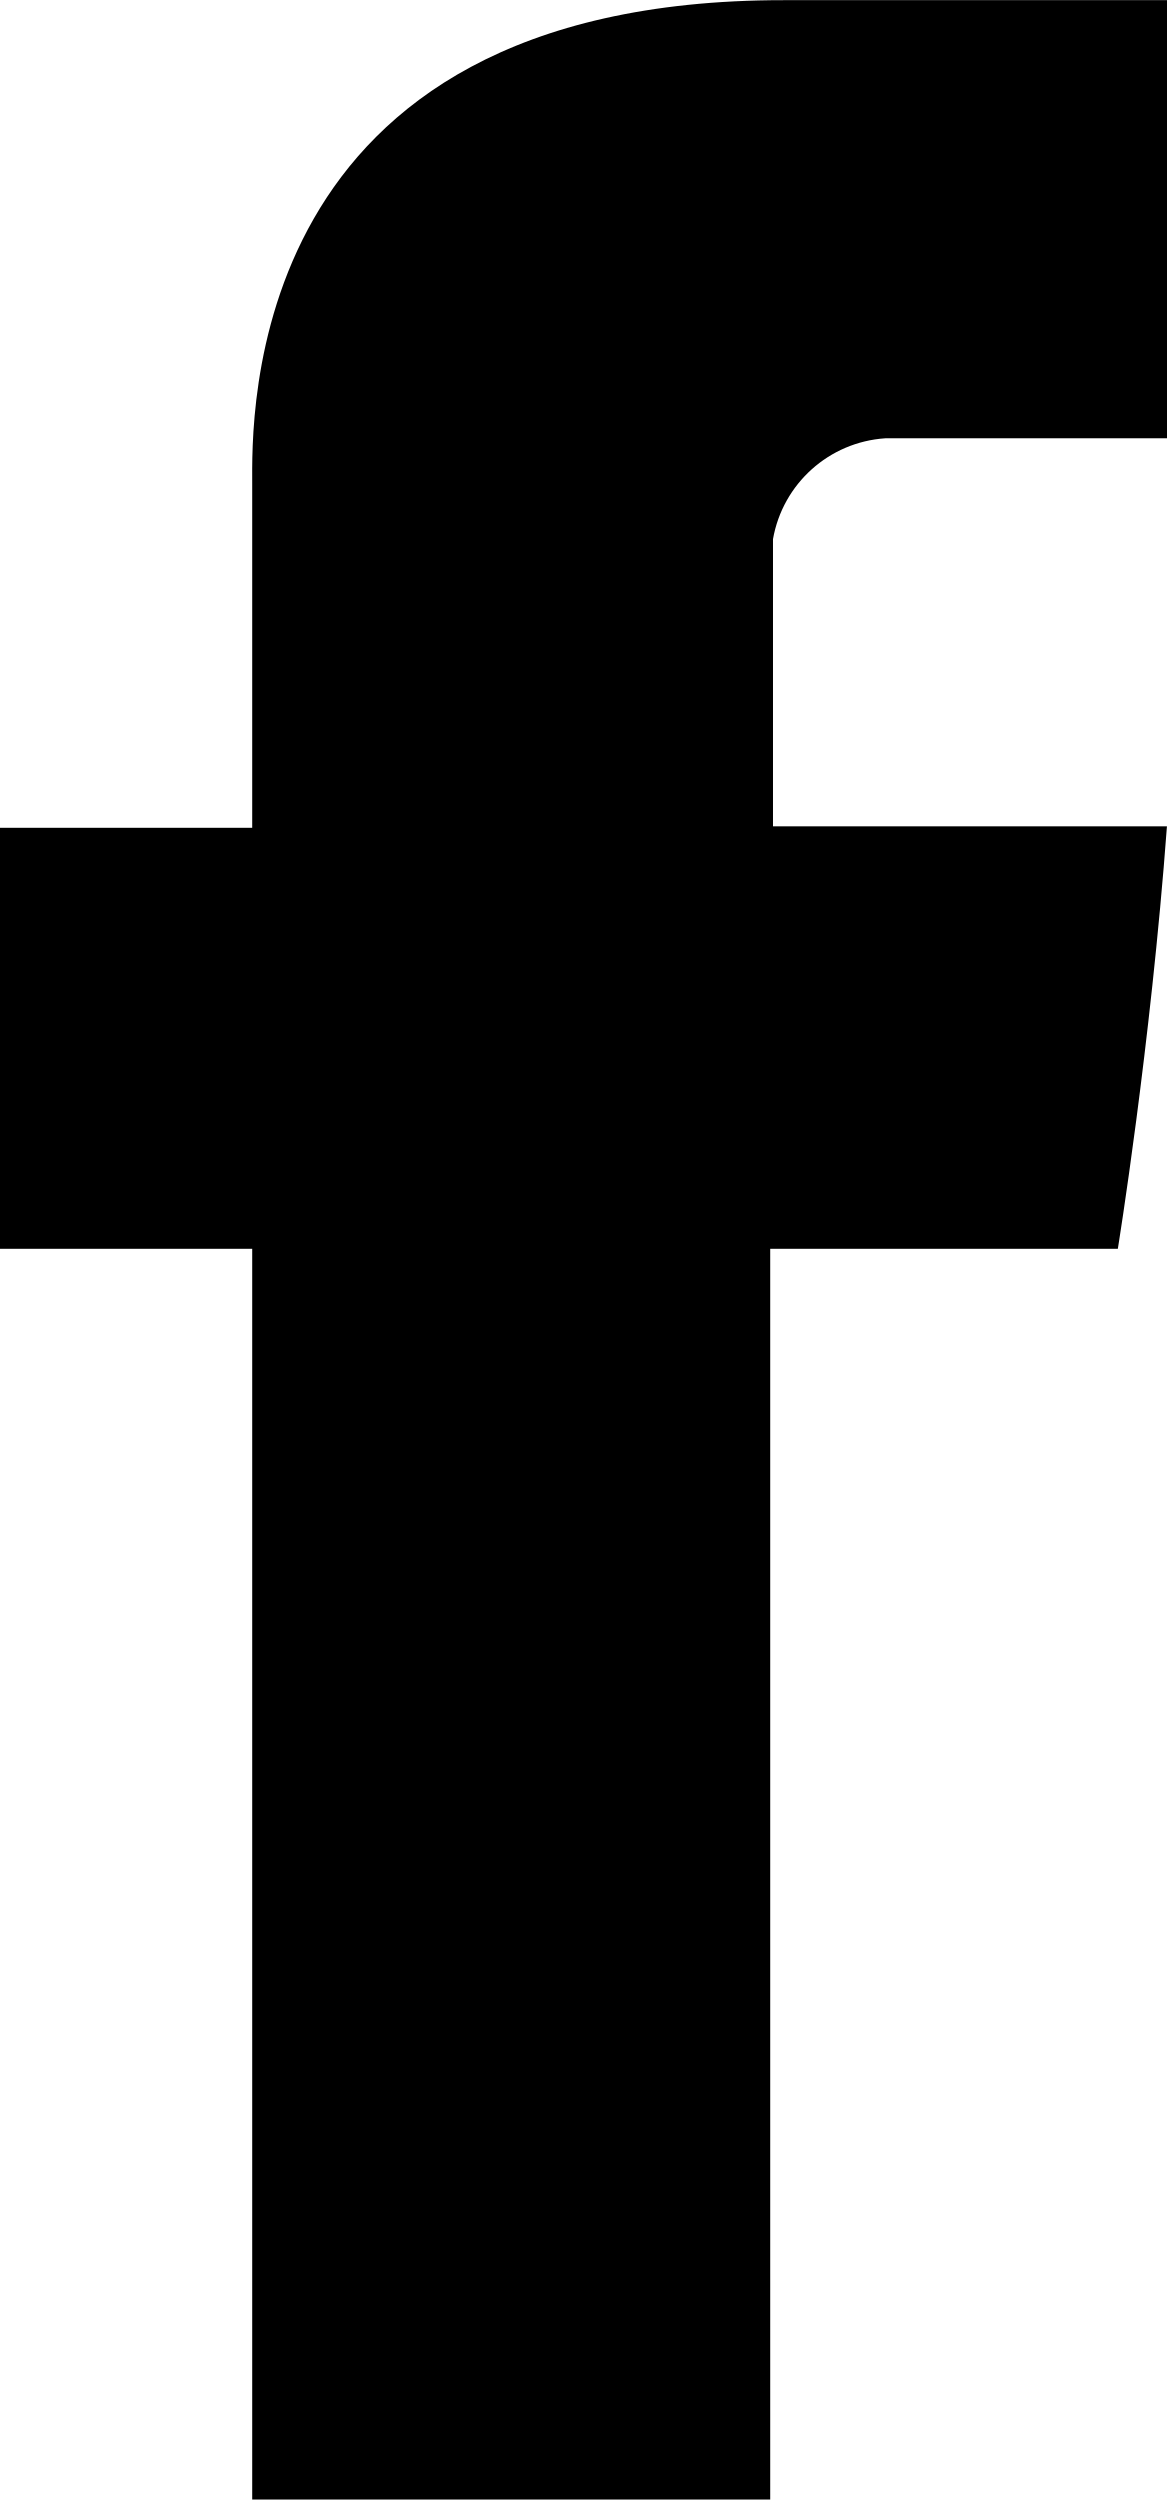
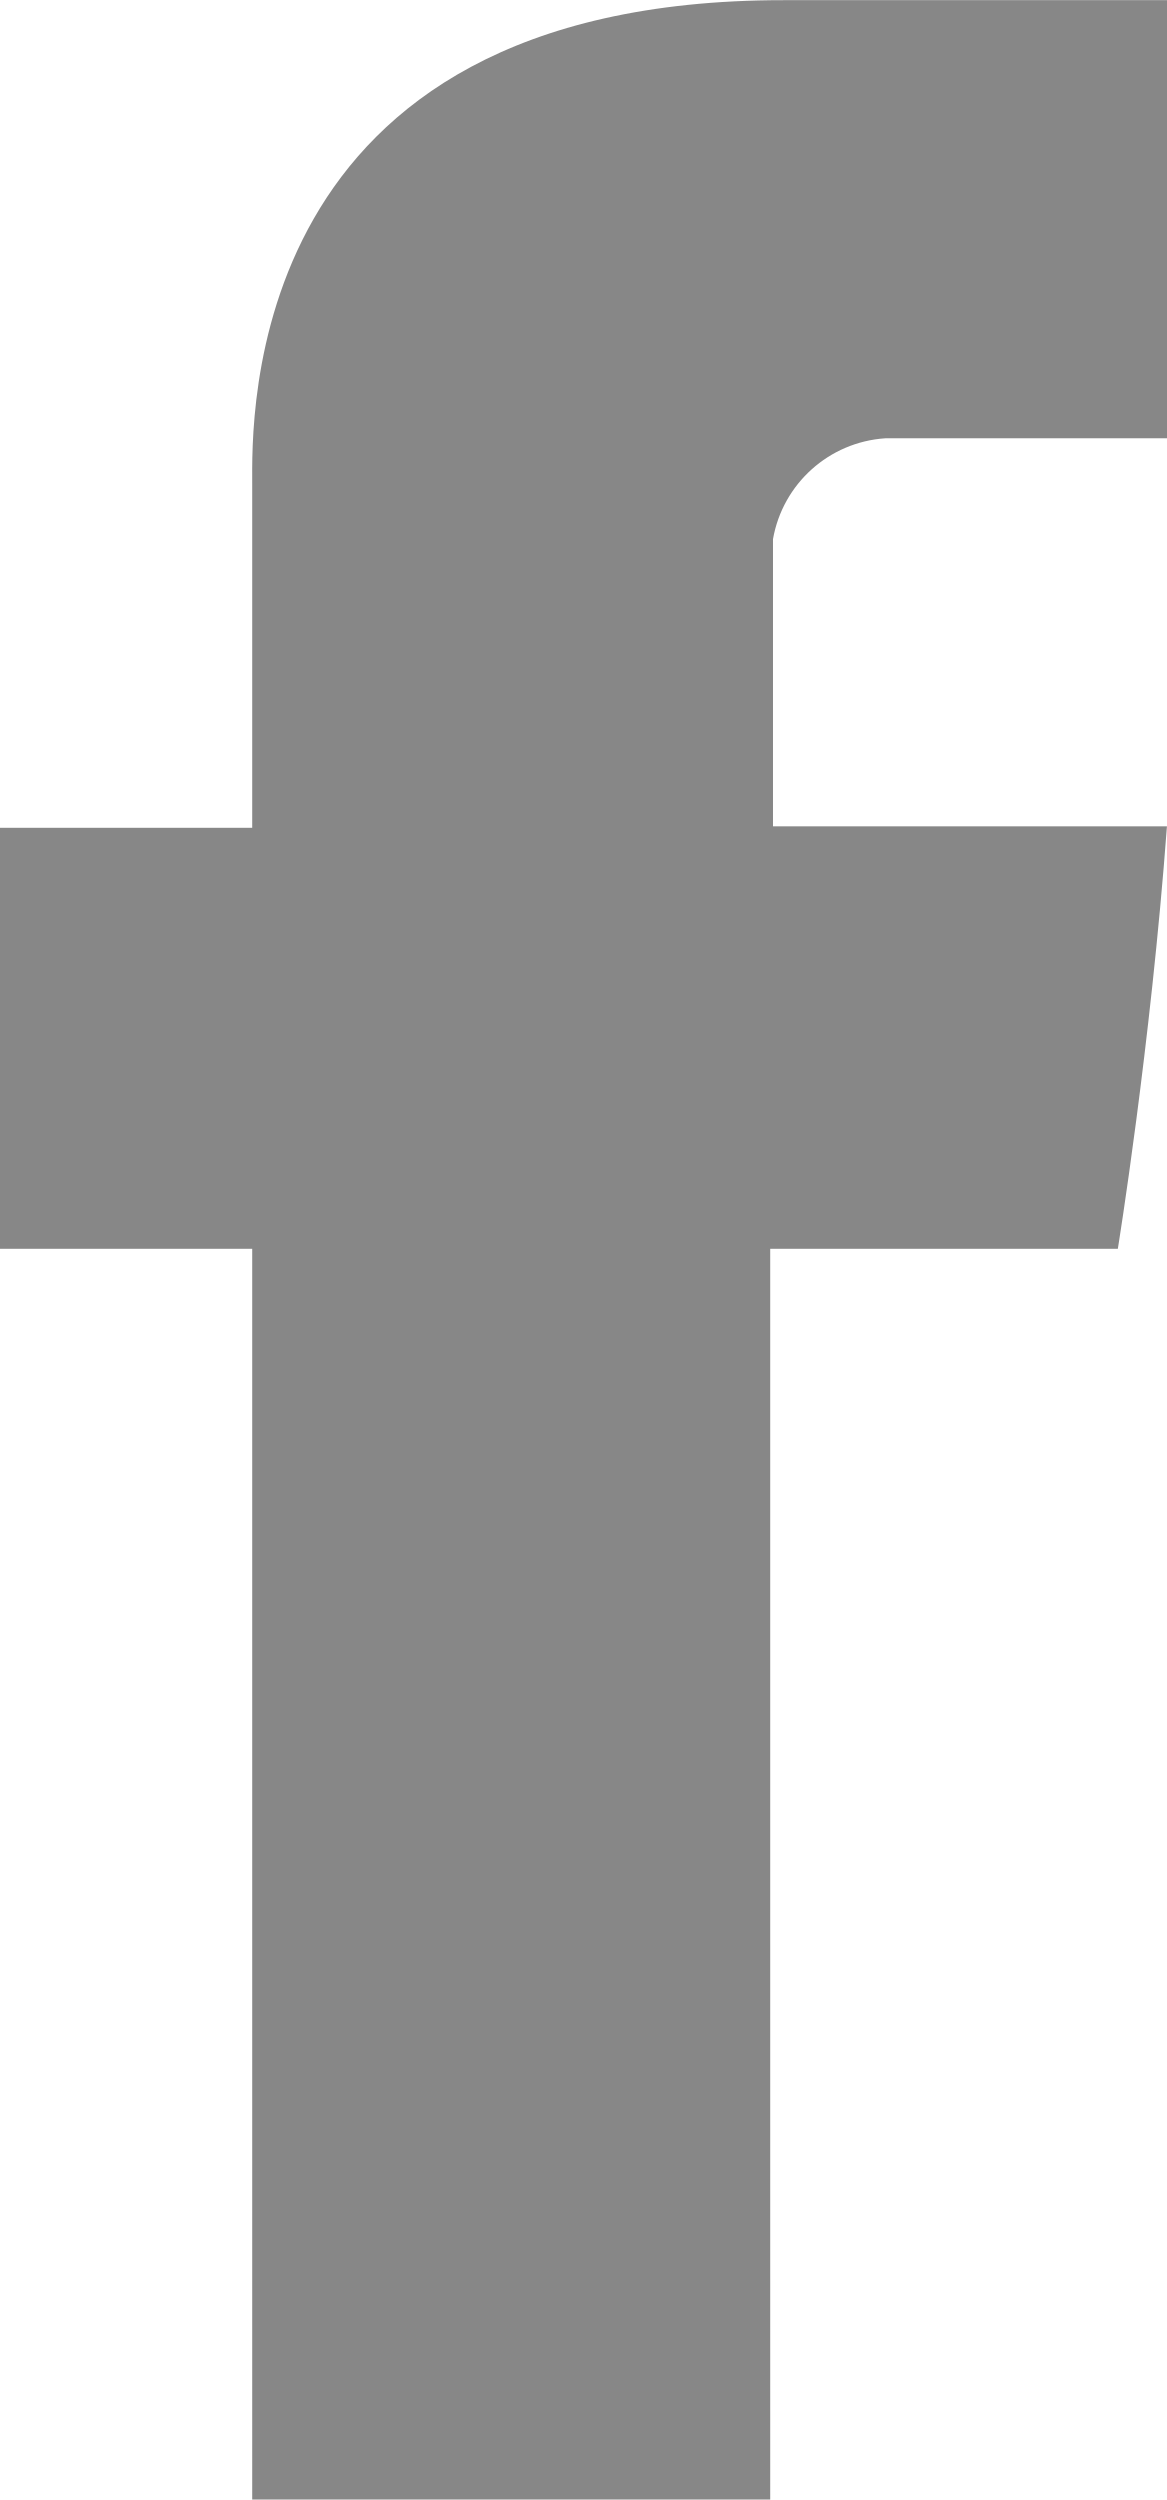
<svg xmlns="http://www.w3.org/2000/svg" width="7.128" height="15.275" viewBox="0 0 7.128 15.275">
-   <path id="social-fb" d="M903.785,391.364v2.1h-1.541v2.572h1.541v7.642h3.165v-7.642h2.124s.2-1.233.3-2.581h-2.407V391.7a.747.747,0,0,1,.686-.616h1.724v-2.677h-2.345C903.707,388.406,903.785,390.98,903.785,391.364Z" transform="translate(-902.244 -388.406)" fill="currentColor" />
+   <path id="social-fb" d="M903.785,391.364v2.1h-1.541v2.572h1.541v7.642h3.165v-7.642h2.124s.2-1.233.3-2.581h-2.407V391.7a.747.747,0,0,1,.686-.616h1.724v-2.677h-2.345C903.707,388.406,903.785,390.98,903.785,391.364Z" transform="translate(-902.244 -388.406)" fill="#878787" />
</svg>
